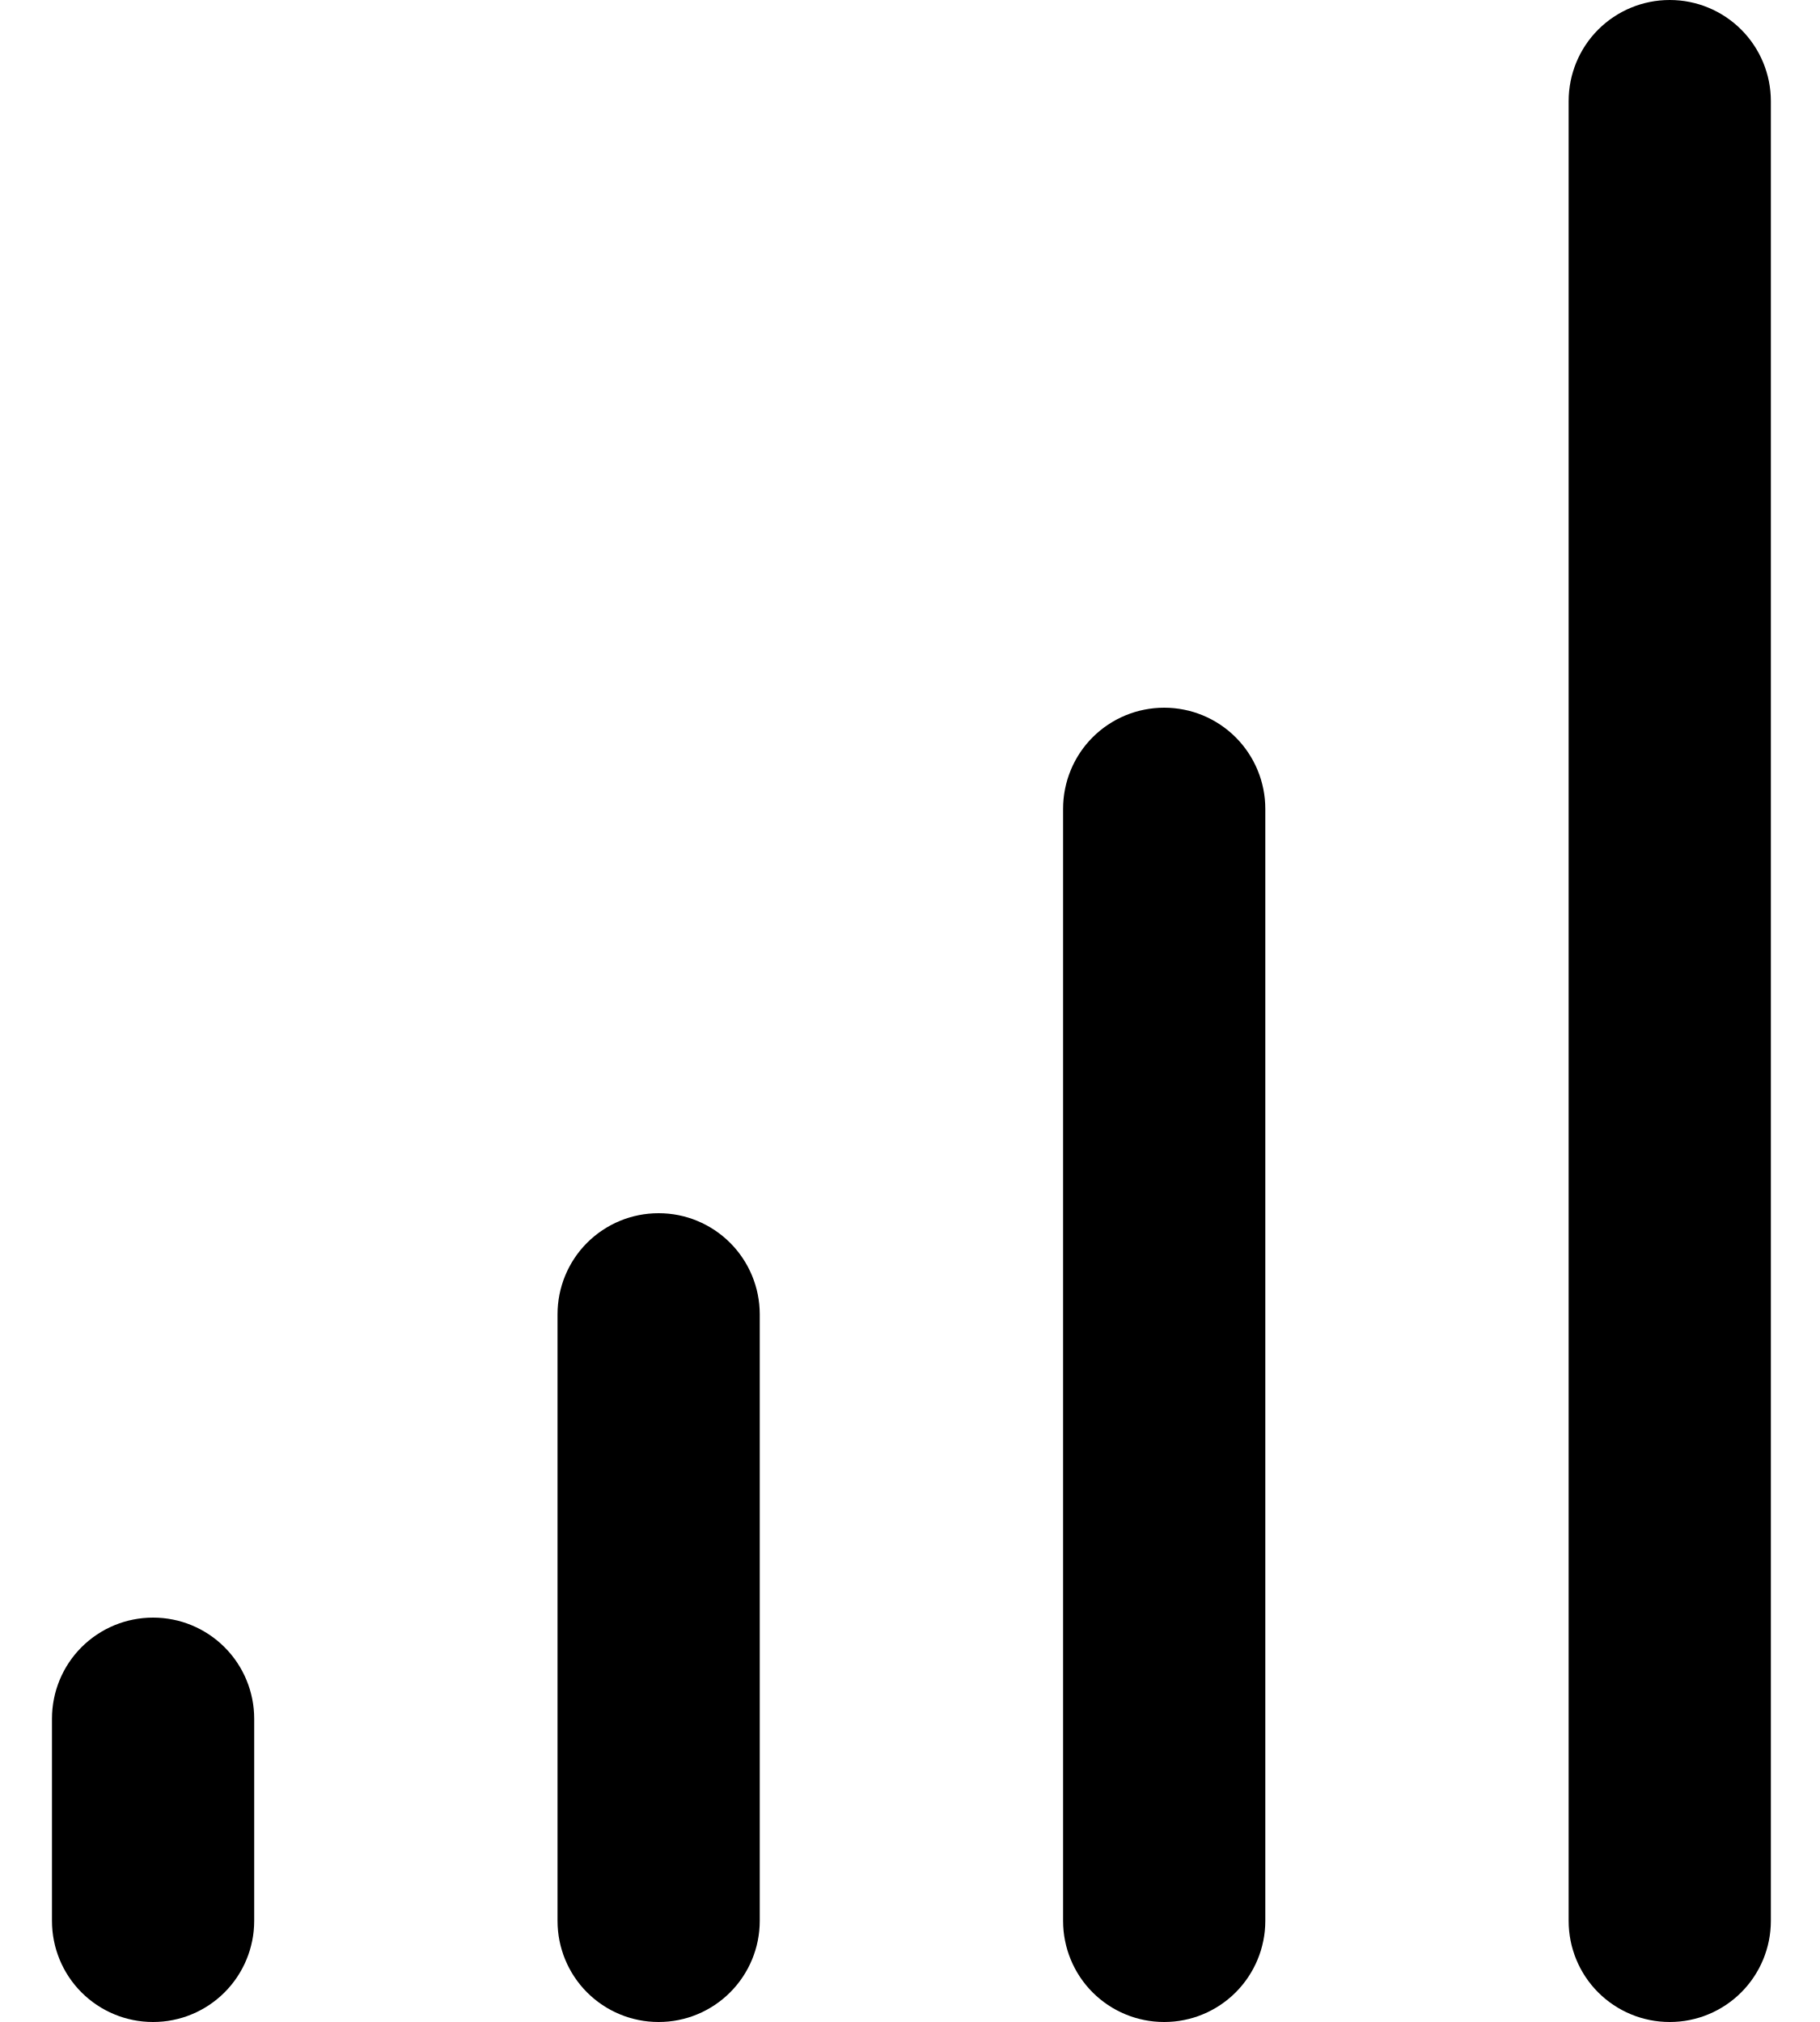
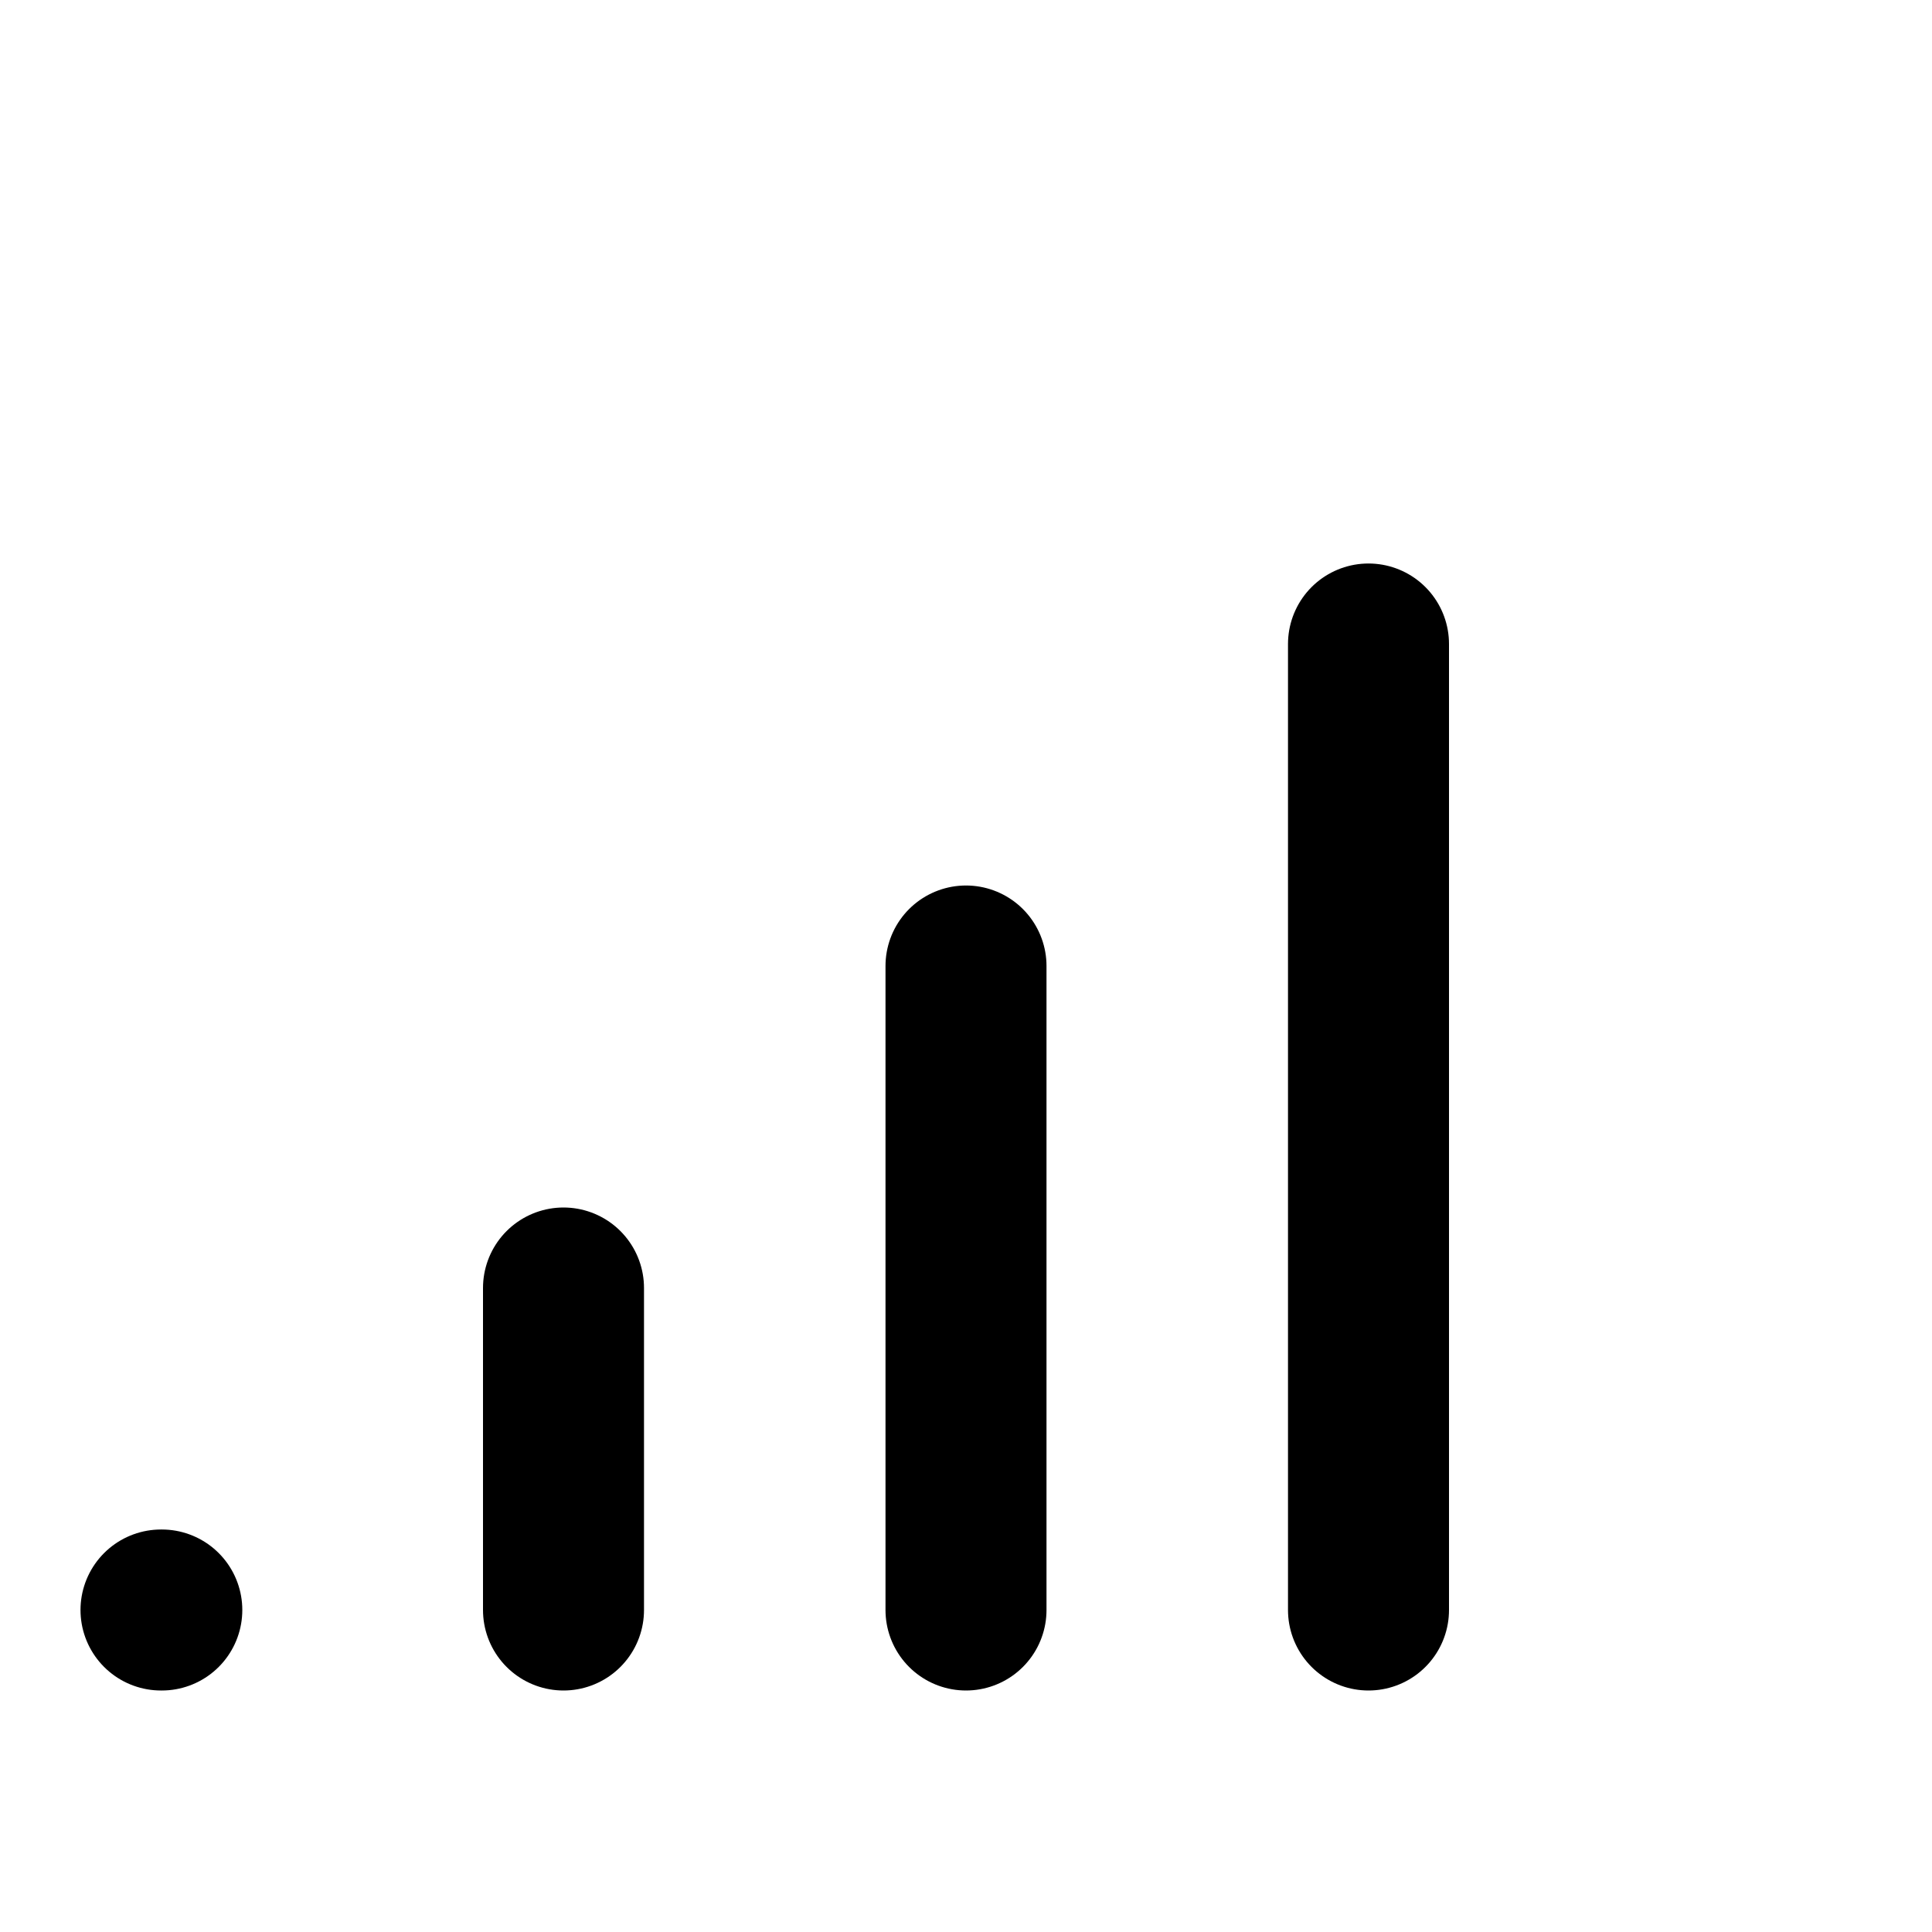
- <svg xmlns="http://www.w3.org/2000/svg" viewBox="0 0 18 20" fill="none">
-   <path d="M1.514 20C1.248 20 0.994 19.895 0.806 19.707C0.619 19.52 0.514 19.265 0.514 19V17C0.514 16.735 0.619 16.48 0.806 16.293C0.994 16.105 1.248 16 1.514 16C1.779 16 2.033 16.105 2.221 16.293C2.408 16.48 2.514 16.735 2.514 17V19C2.514 19.265 2.408 19.52 2.221 19.707C2.033 19.895 1.779 20 1.514 20ZM6.514 20C6.248 20 5.994 19.895 5.806 19.707C5.619 19.52 5.514 19.265 5.514 19V13C5.514 12.735 5.619 12.48 5.806 12.293C5.994 12.105 6.248 12 6.514 12C6.779 12 7.033 12.105 7.221 12.293C7.408 12.48 7.514 12.735 7.514 13V19C7.514 19.265 7.408 19.52 7.221 19.707C7.033 19.895 6.779 20 6.514 20ZM11.514 20C11.248 20 10.994 19.895 10.806 19.707C10.619 19.52 10.514 19.265 10.514 19V8C10.514 7.735 10.619 7.48 10.806 7.293C10.994 7.105 11.248 7 11.514 7C11.779 7 12.033 7.105 12.221 7.293C12.408 7.48 12.514 7.735 12.514 8V19C12.514 19.265 12.408 19.52 12.221 19.707C12.033 19.895 11.779 20 11.514 20ZM16.514 20C16.248 20 15.994 19.895 15.806 19.707C15.619 19.52 15.514 19.265 15.514 19V1C15.514 0.735 15.619 0.48 15.806 0.293C15.994 0.105 16.248 0 16.514 0C16.779 0 17.033 0.105 17.221 0.293C17.408 0.48 17.514 0.735 17.514 1V19C17.514 19.265 17.408 19.52 17.221 19.707C17.033 19.895 16.779 20 16.514 20Z" fill="currentColor" />
+ <svg xmlns="http://www.w3.org/2000/svg" width="24" height="24" viewBox="0 0 24 24" fill="none" stroke="currentColor" stroke-width="2" stroke-linecap="round" stroke-linejoin="round">
+   <path d="M2 20h.01" />
+   <path d="M7 20v-4" />
+   <path d="M12 20v-8" />
+   <path d="M17 20V8" />
</svg>
